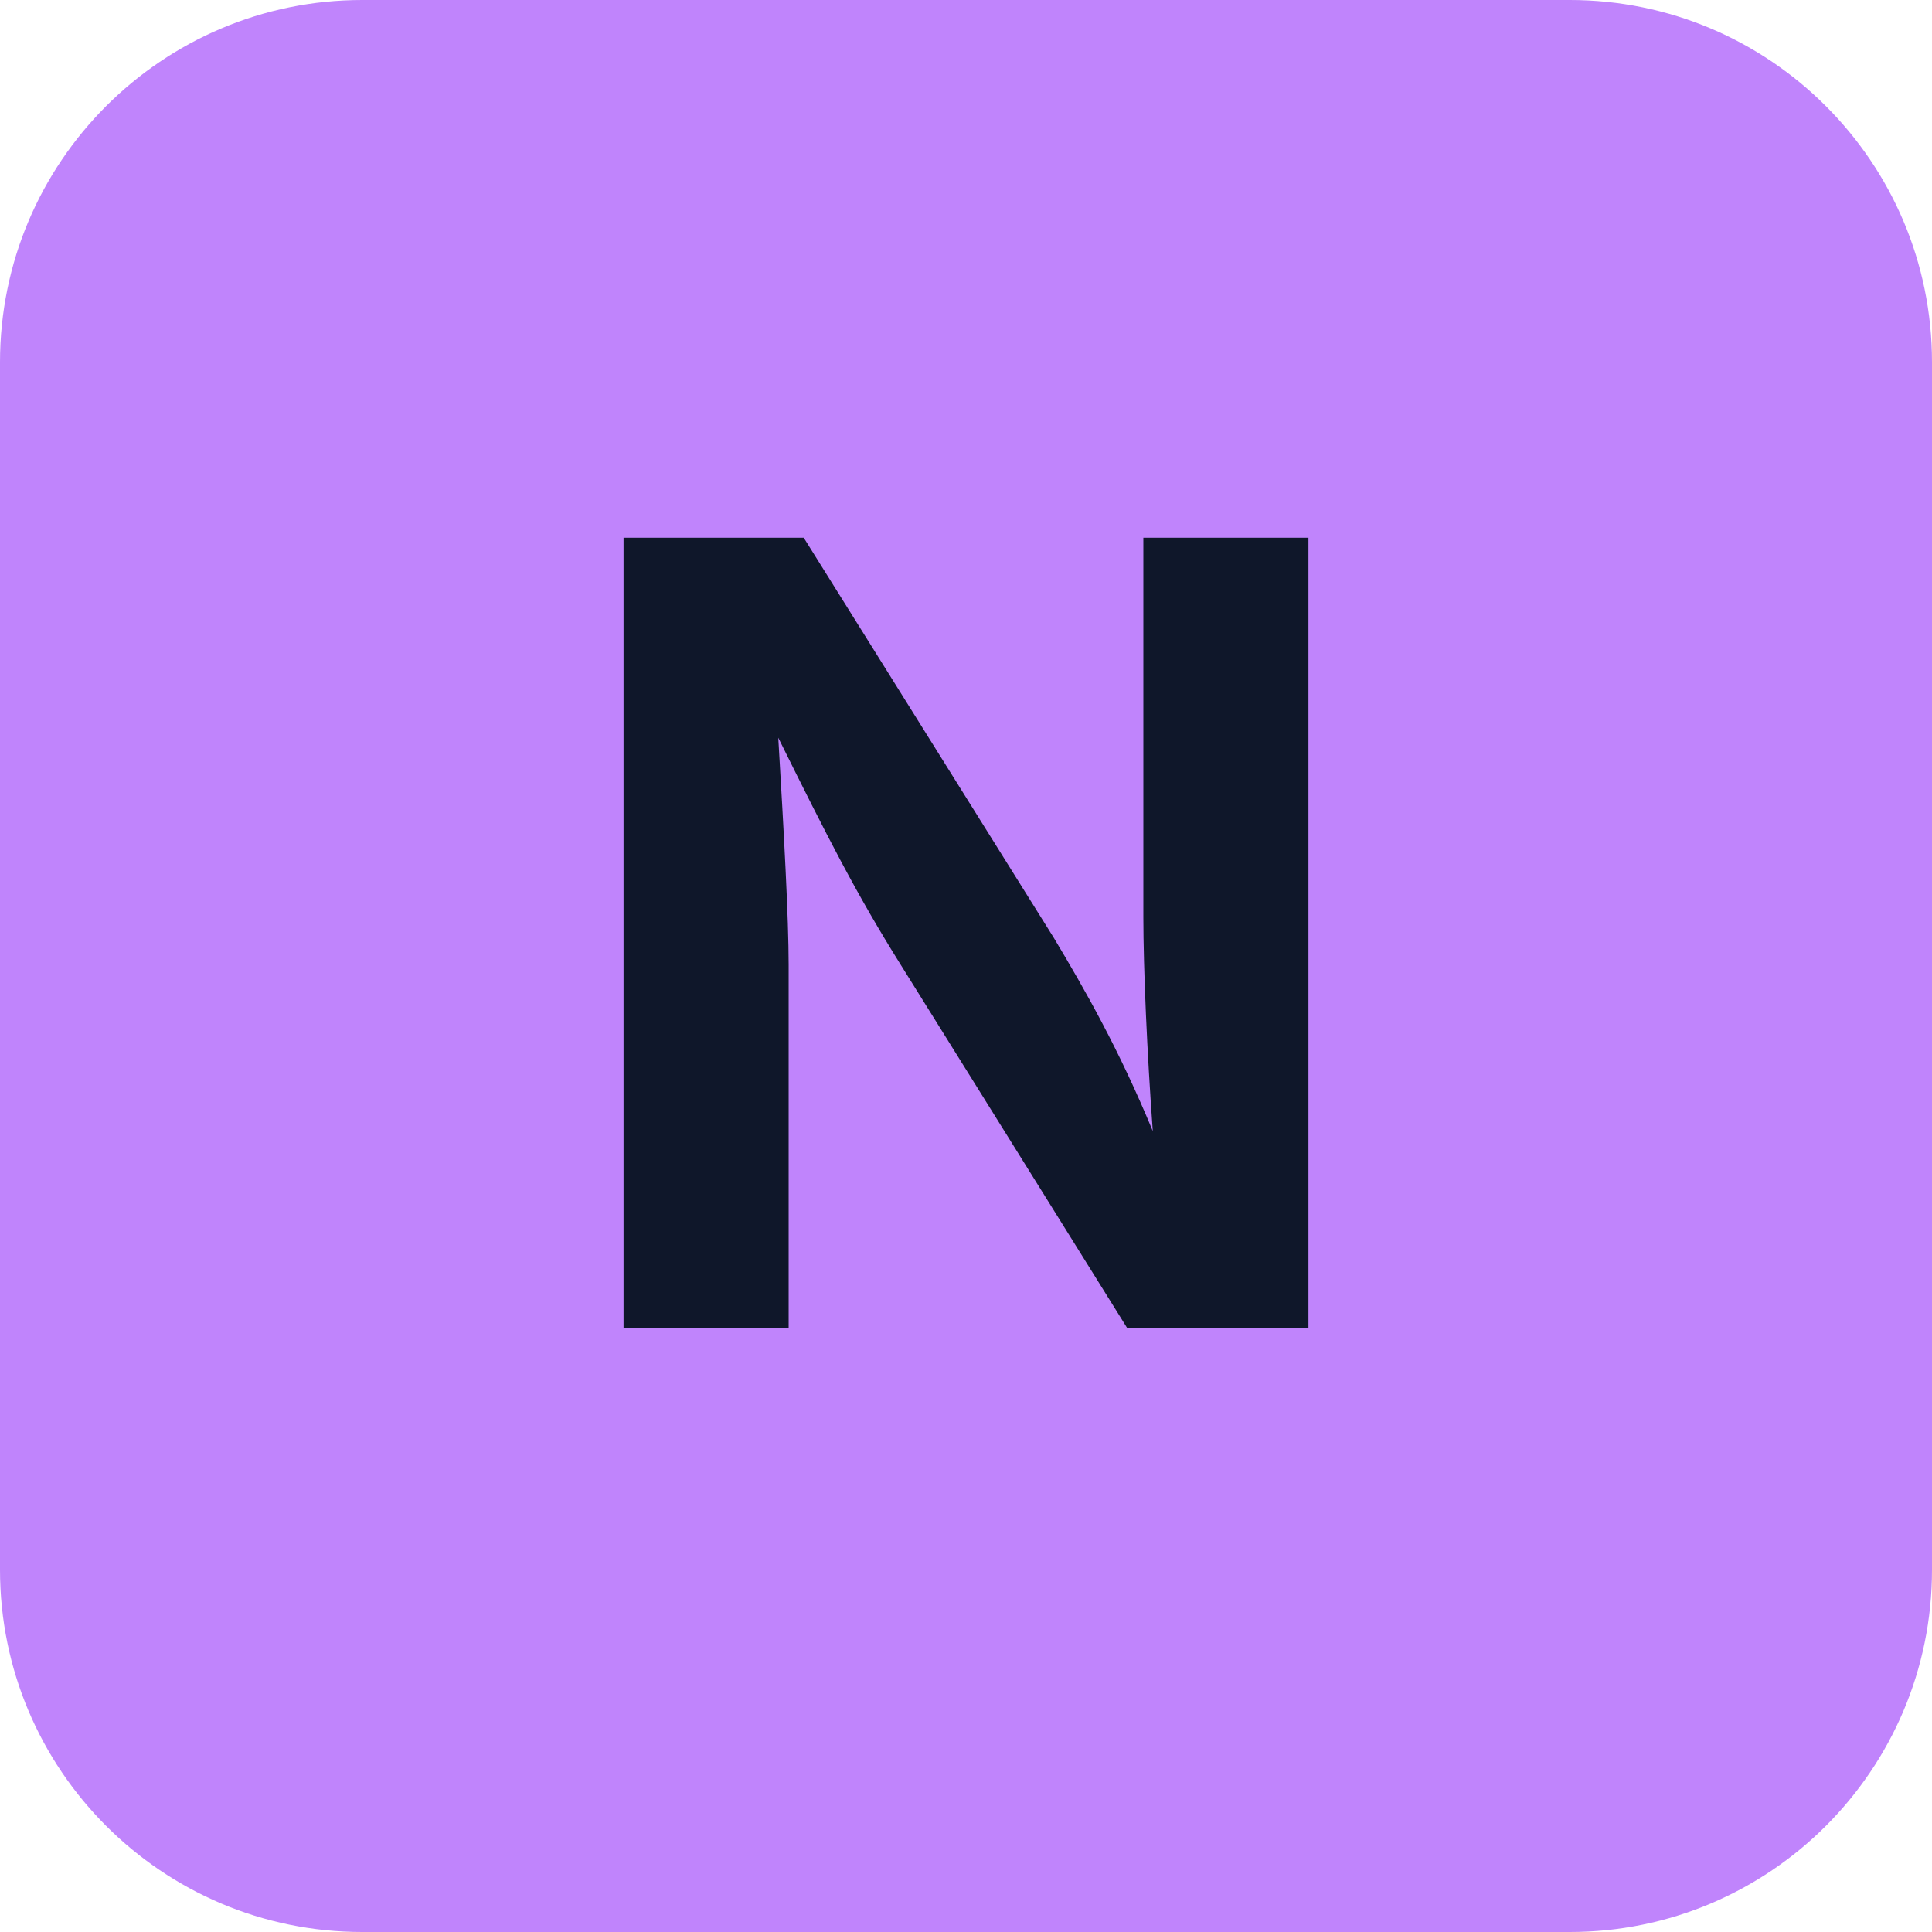
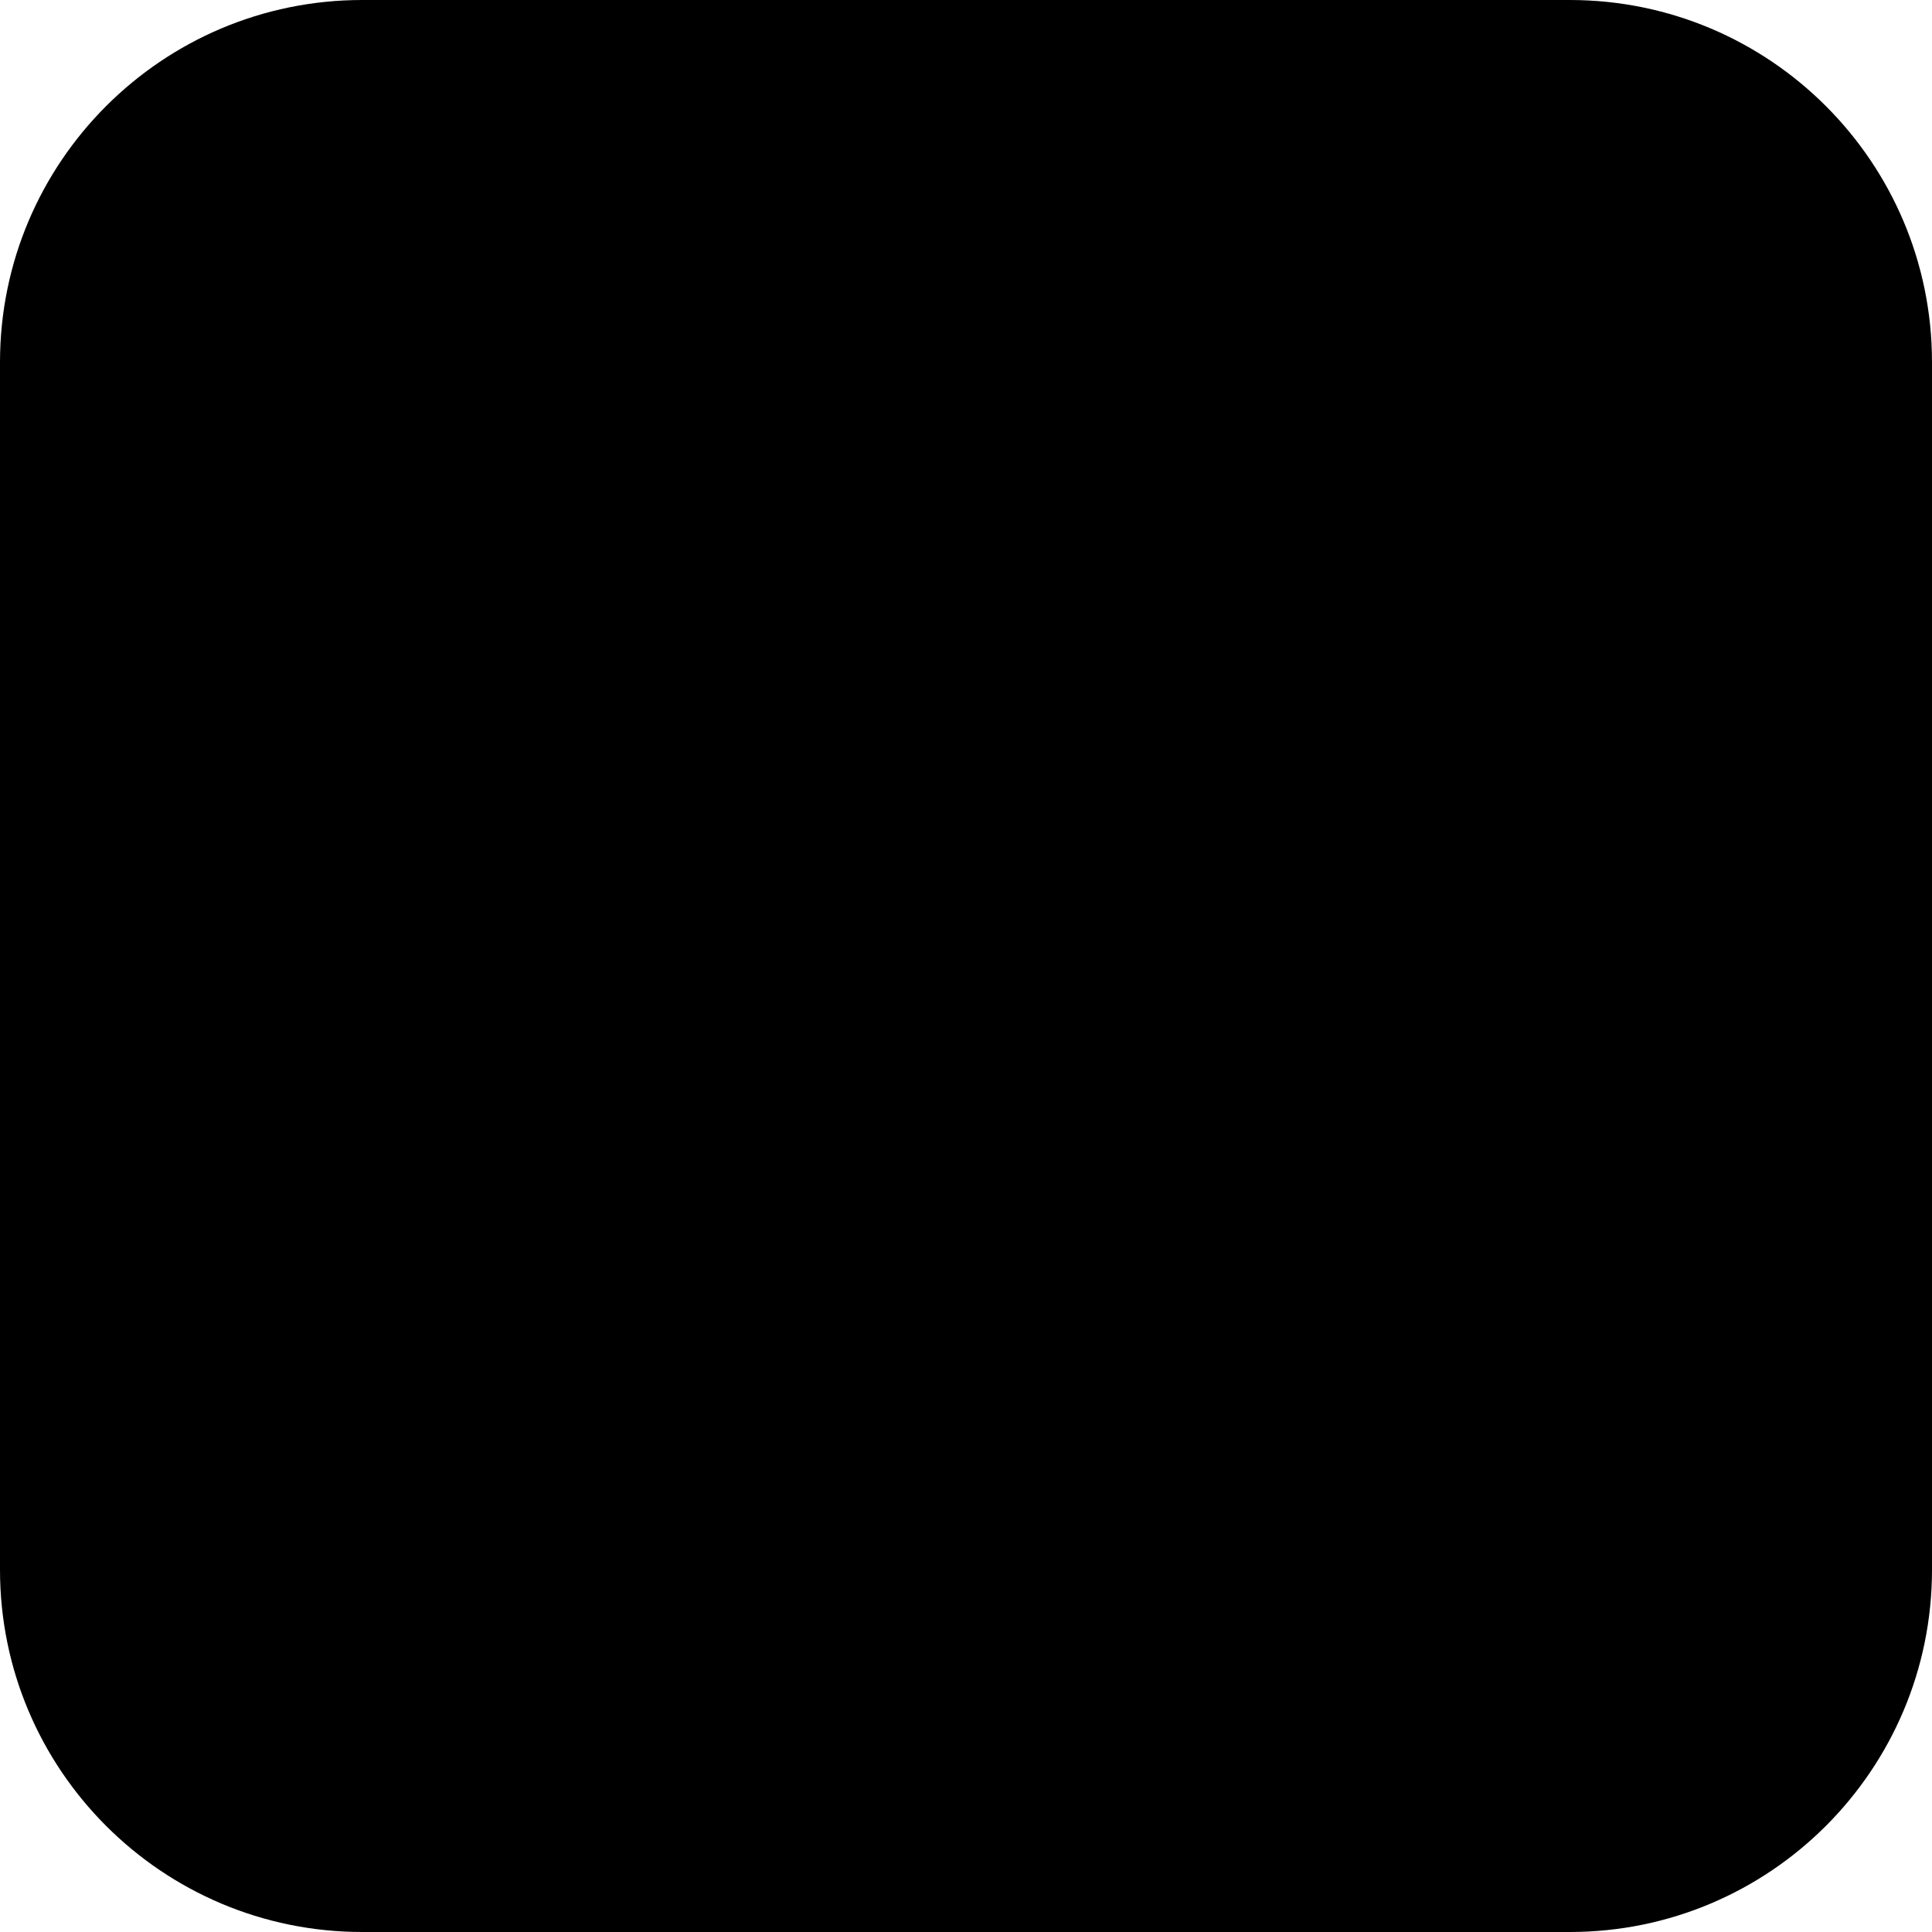
<svg xmlns="http://www.w3.org/2000/svg" viewBox="0 0 32 32" width="32" height="32">
  <style>
-     .favicon-bg {
-       fill: #C084FC;
-       fill: oklch(0.750 0.203 317.8);
+       .favicon-bg {
+       
+       fill: oklch(0 0 0);
    }
    .favicon-text {
-       fill: #0f172a;
+       fill: oklch(1 0 0);
      font-family: system-ui, -apple-system, sans-serif;
      font-weight: 700;
      font-size: 18px;
    }
-   </style>
+     .favicon-ul {
+       fill: oklch(0.750 0.203 317.8);
+     }
+     </style>
  <rect class="favicon-bg" width="32" height="32" rx="6" />
-   <text class="favicon-text" x="16" y="22" text-anchor="middle">N</text>
+   <text class="favicon-text" x="16" y="22" text-anchor="middle">NB</text>
+   <rect class="favicon-ul" width="23.5" height="2.5" x="4.5" y="24" />
</svg>
